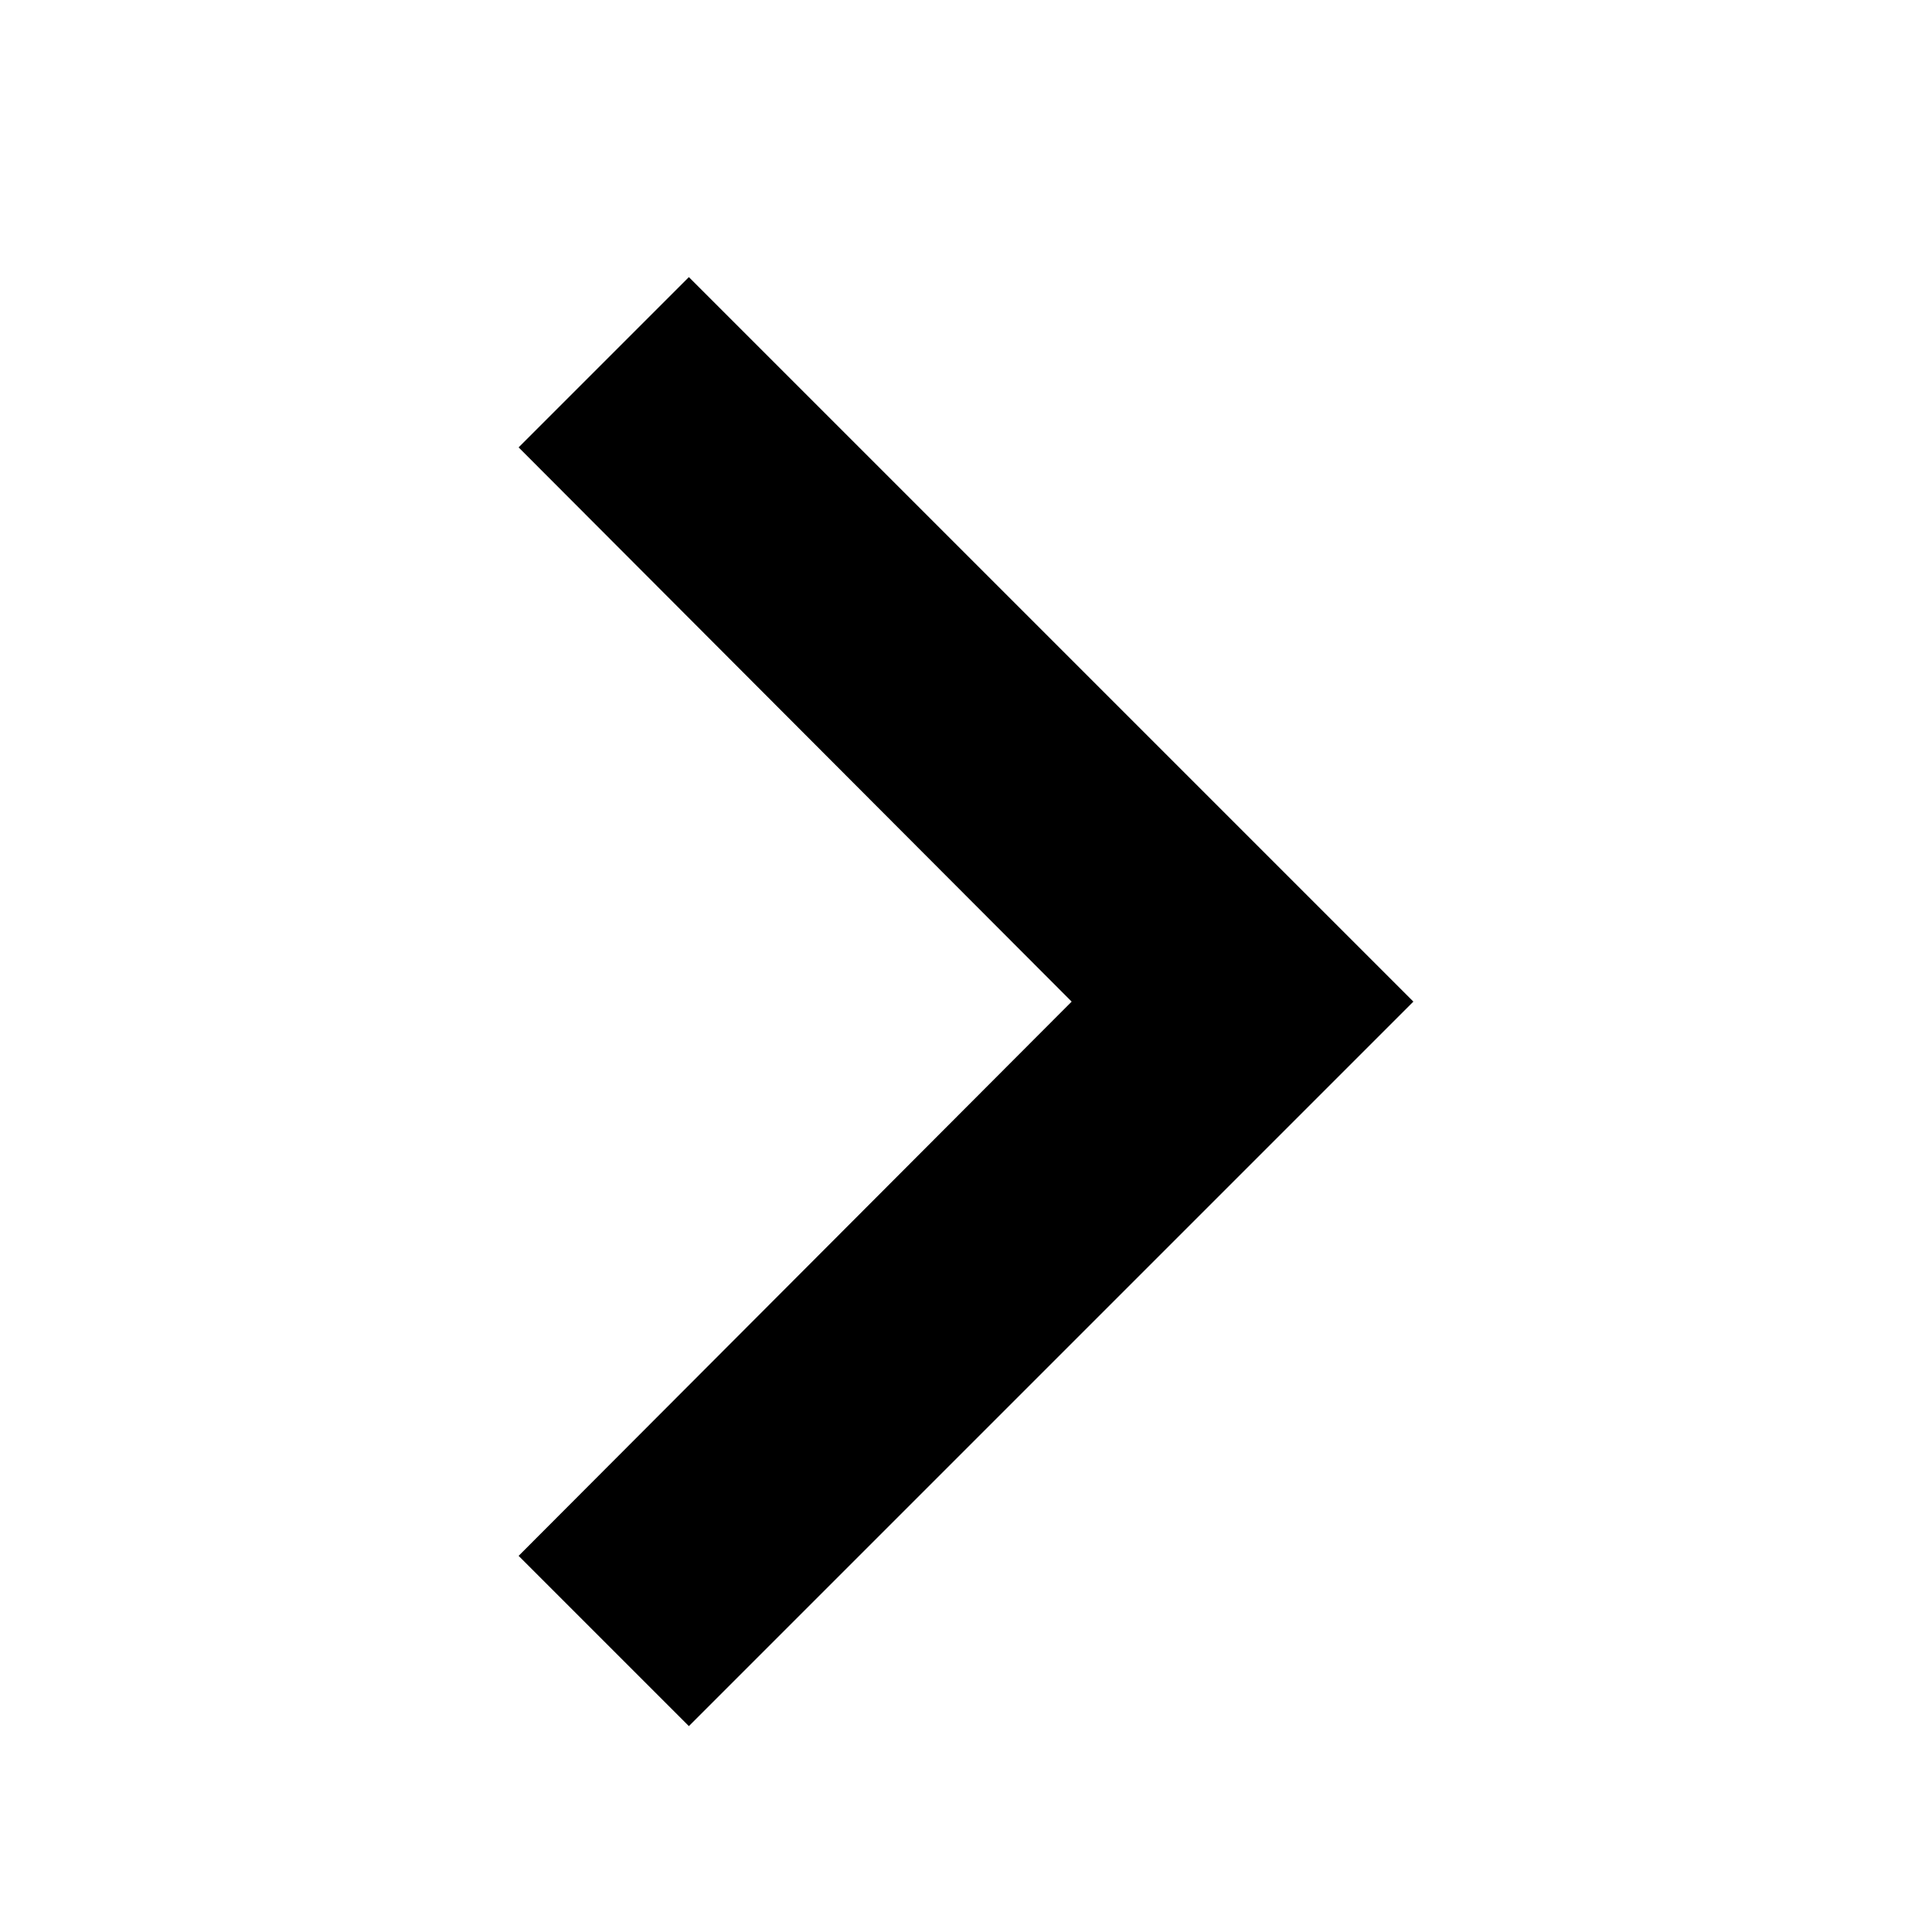
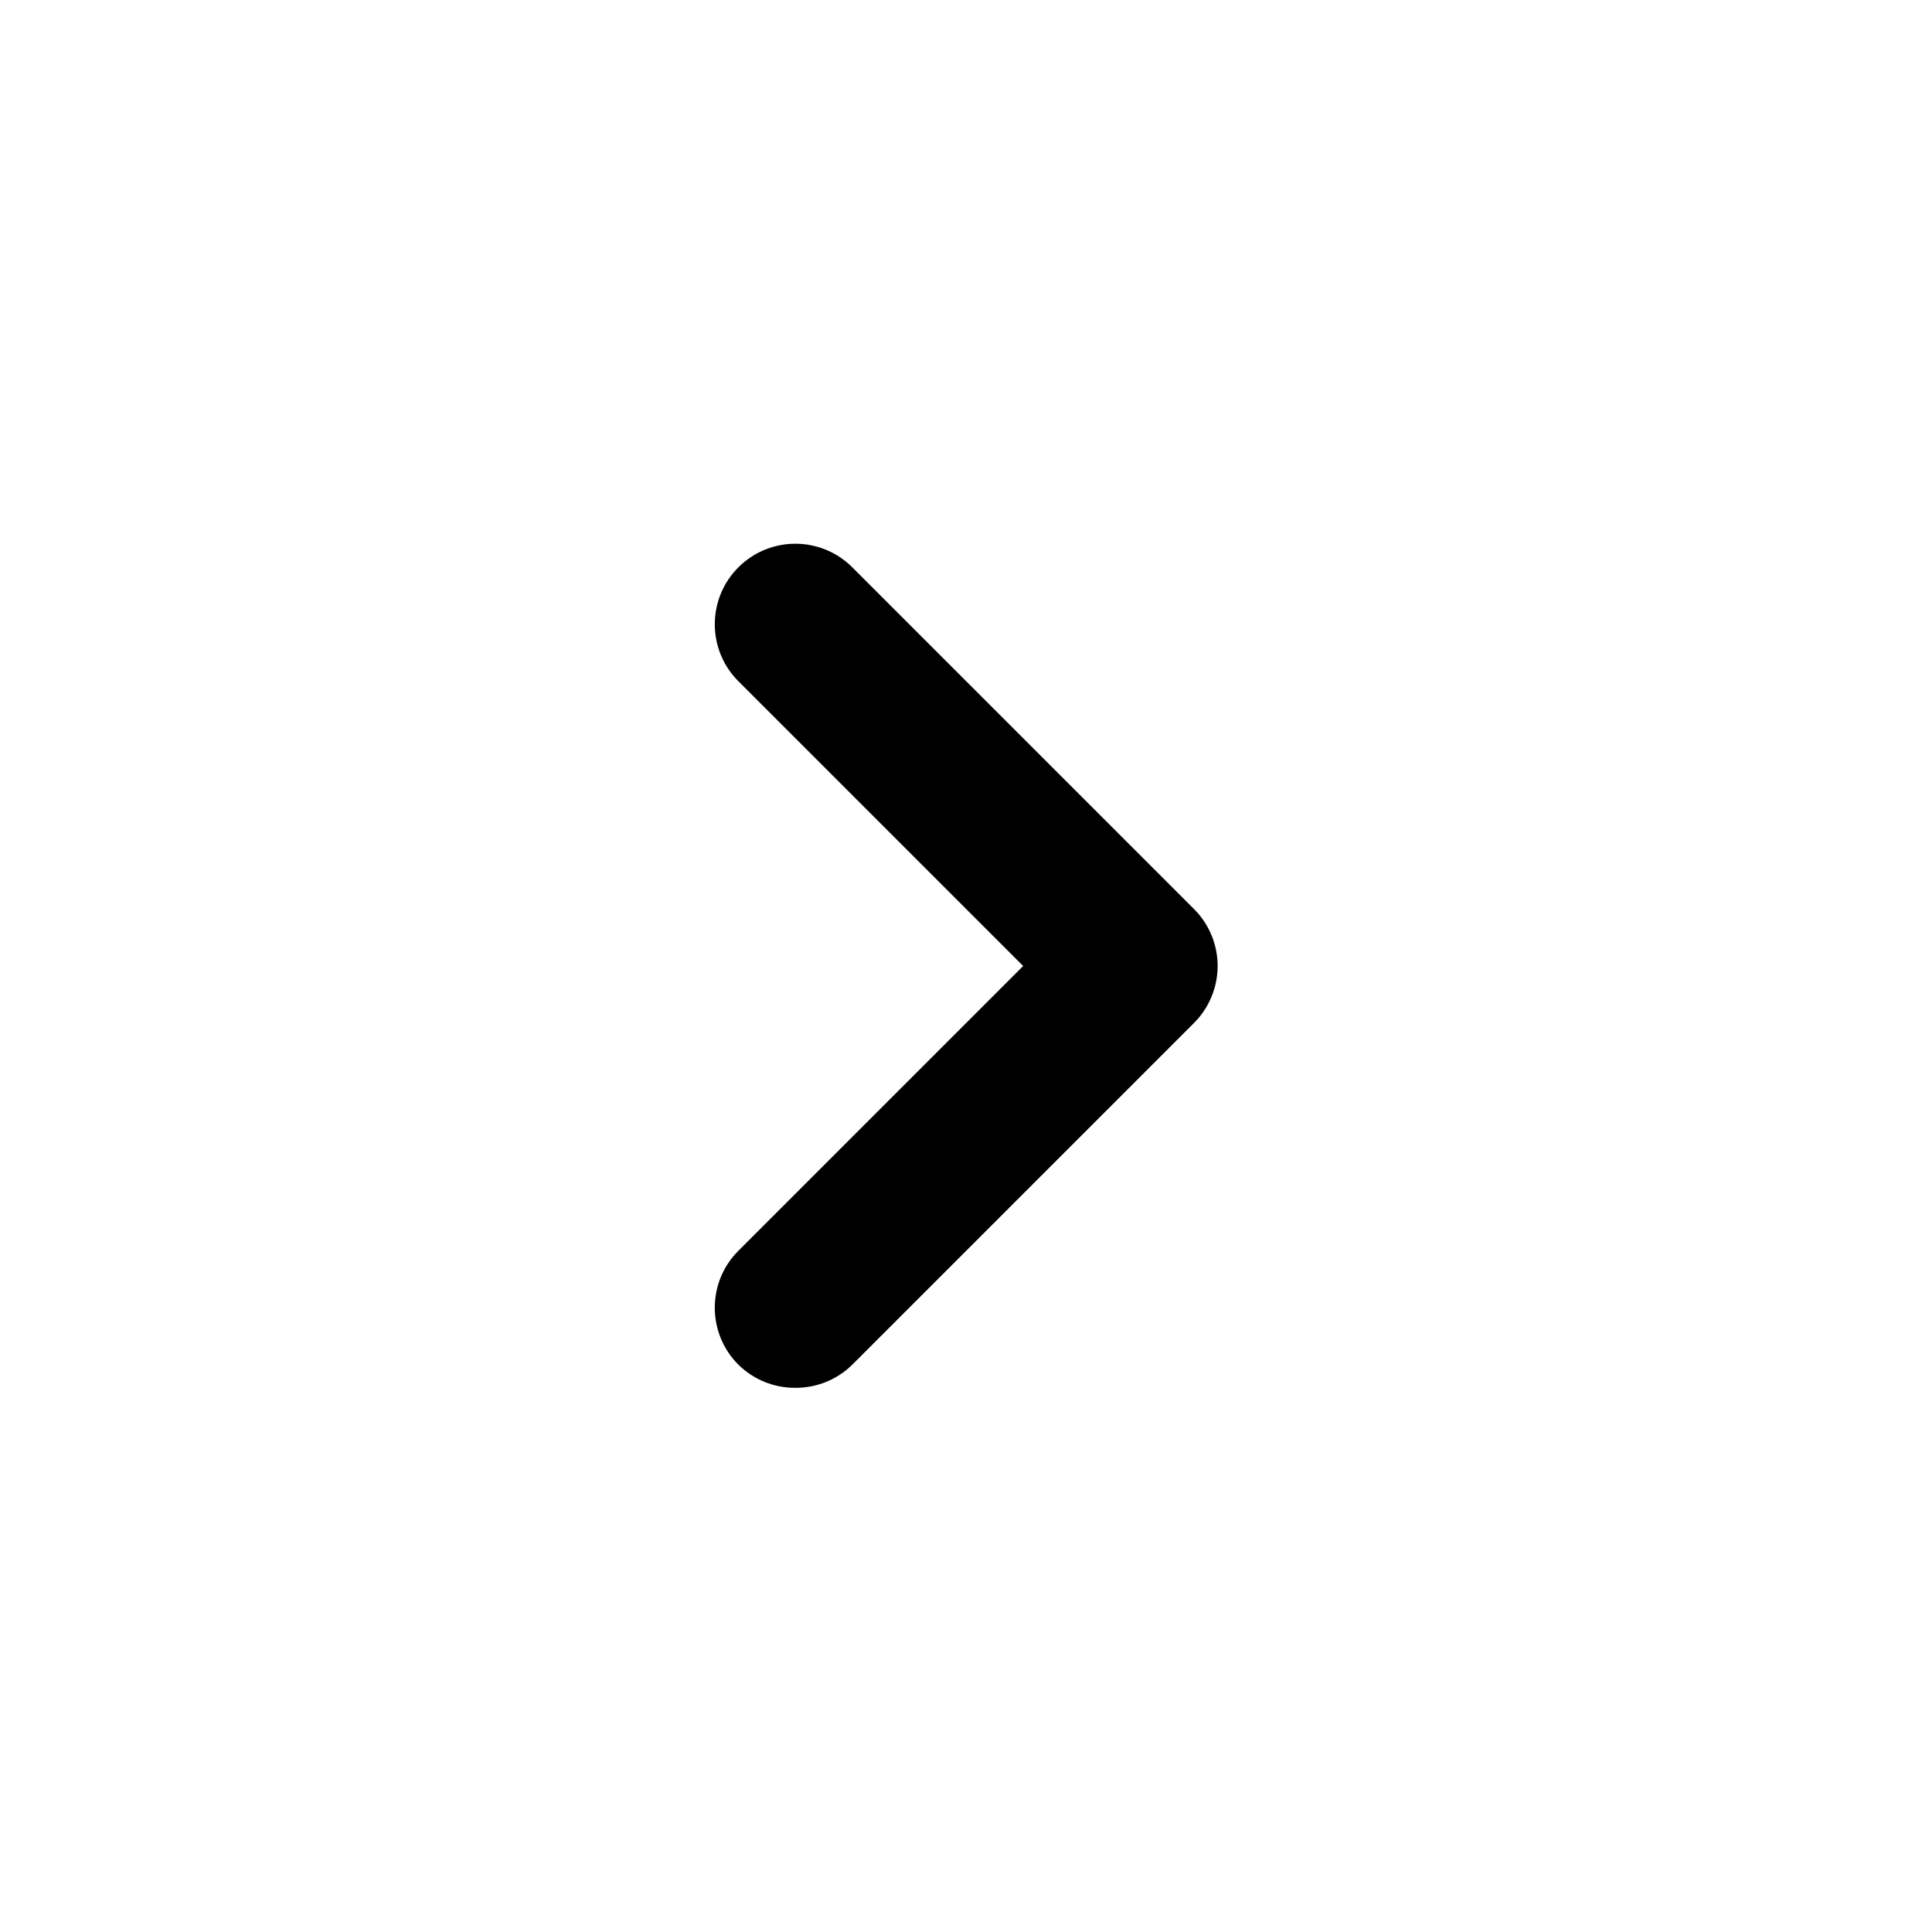
- <svg xmlns="http://www.w3.org/2000/svg" width="24" height="24" viewBox="4 4 16 16" fill="none" data-icon="chevronRight">
-   <path d="M8.295 16.885L12.875 12.295L8.295 7.705L9.705 6.295L15.705 12.295L9.705 18.295L8.295 16.885Z" fill="currentColor" />
+ <svg fill="none" viewBox="0 0 24 24" data-icon="chevronRight" role="img">
+   <path fill="currentColor" d="m14.83 11.29-4.24-4.24a1 1 0 1 0-1.42 1.41L12.71 12l-3.54 3.54a1 1 0 0 0 0 1.41.999.999 0 0 0 .71.29.998.998 0 0 0 .71-.29l4.24-4.24a1 1 0 0 0 0-1.42Z" />
</svg>
